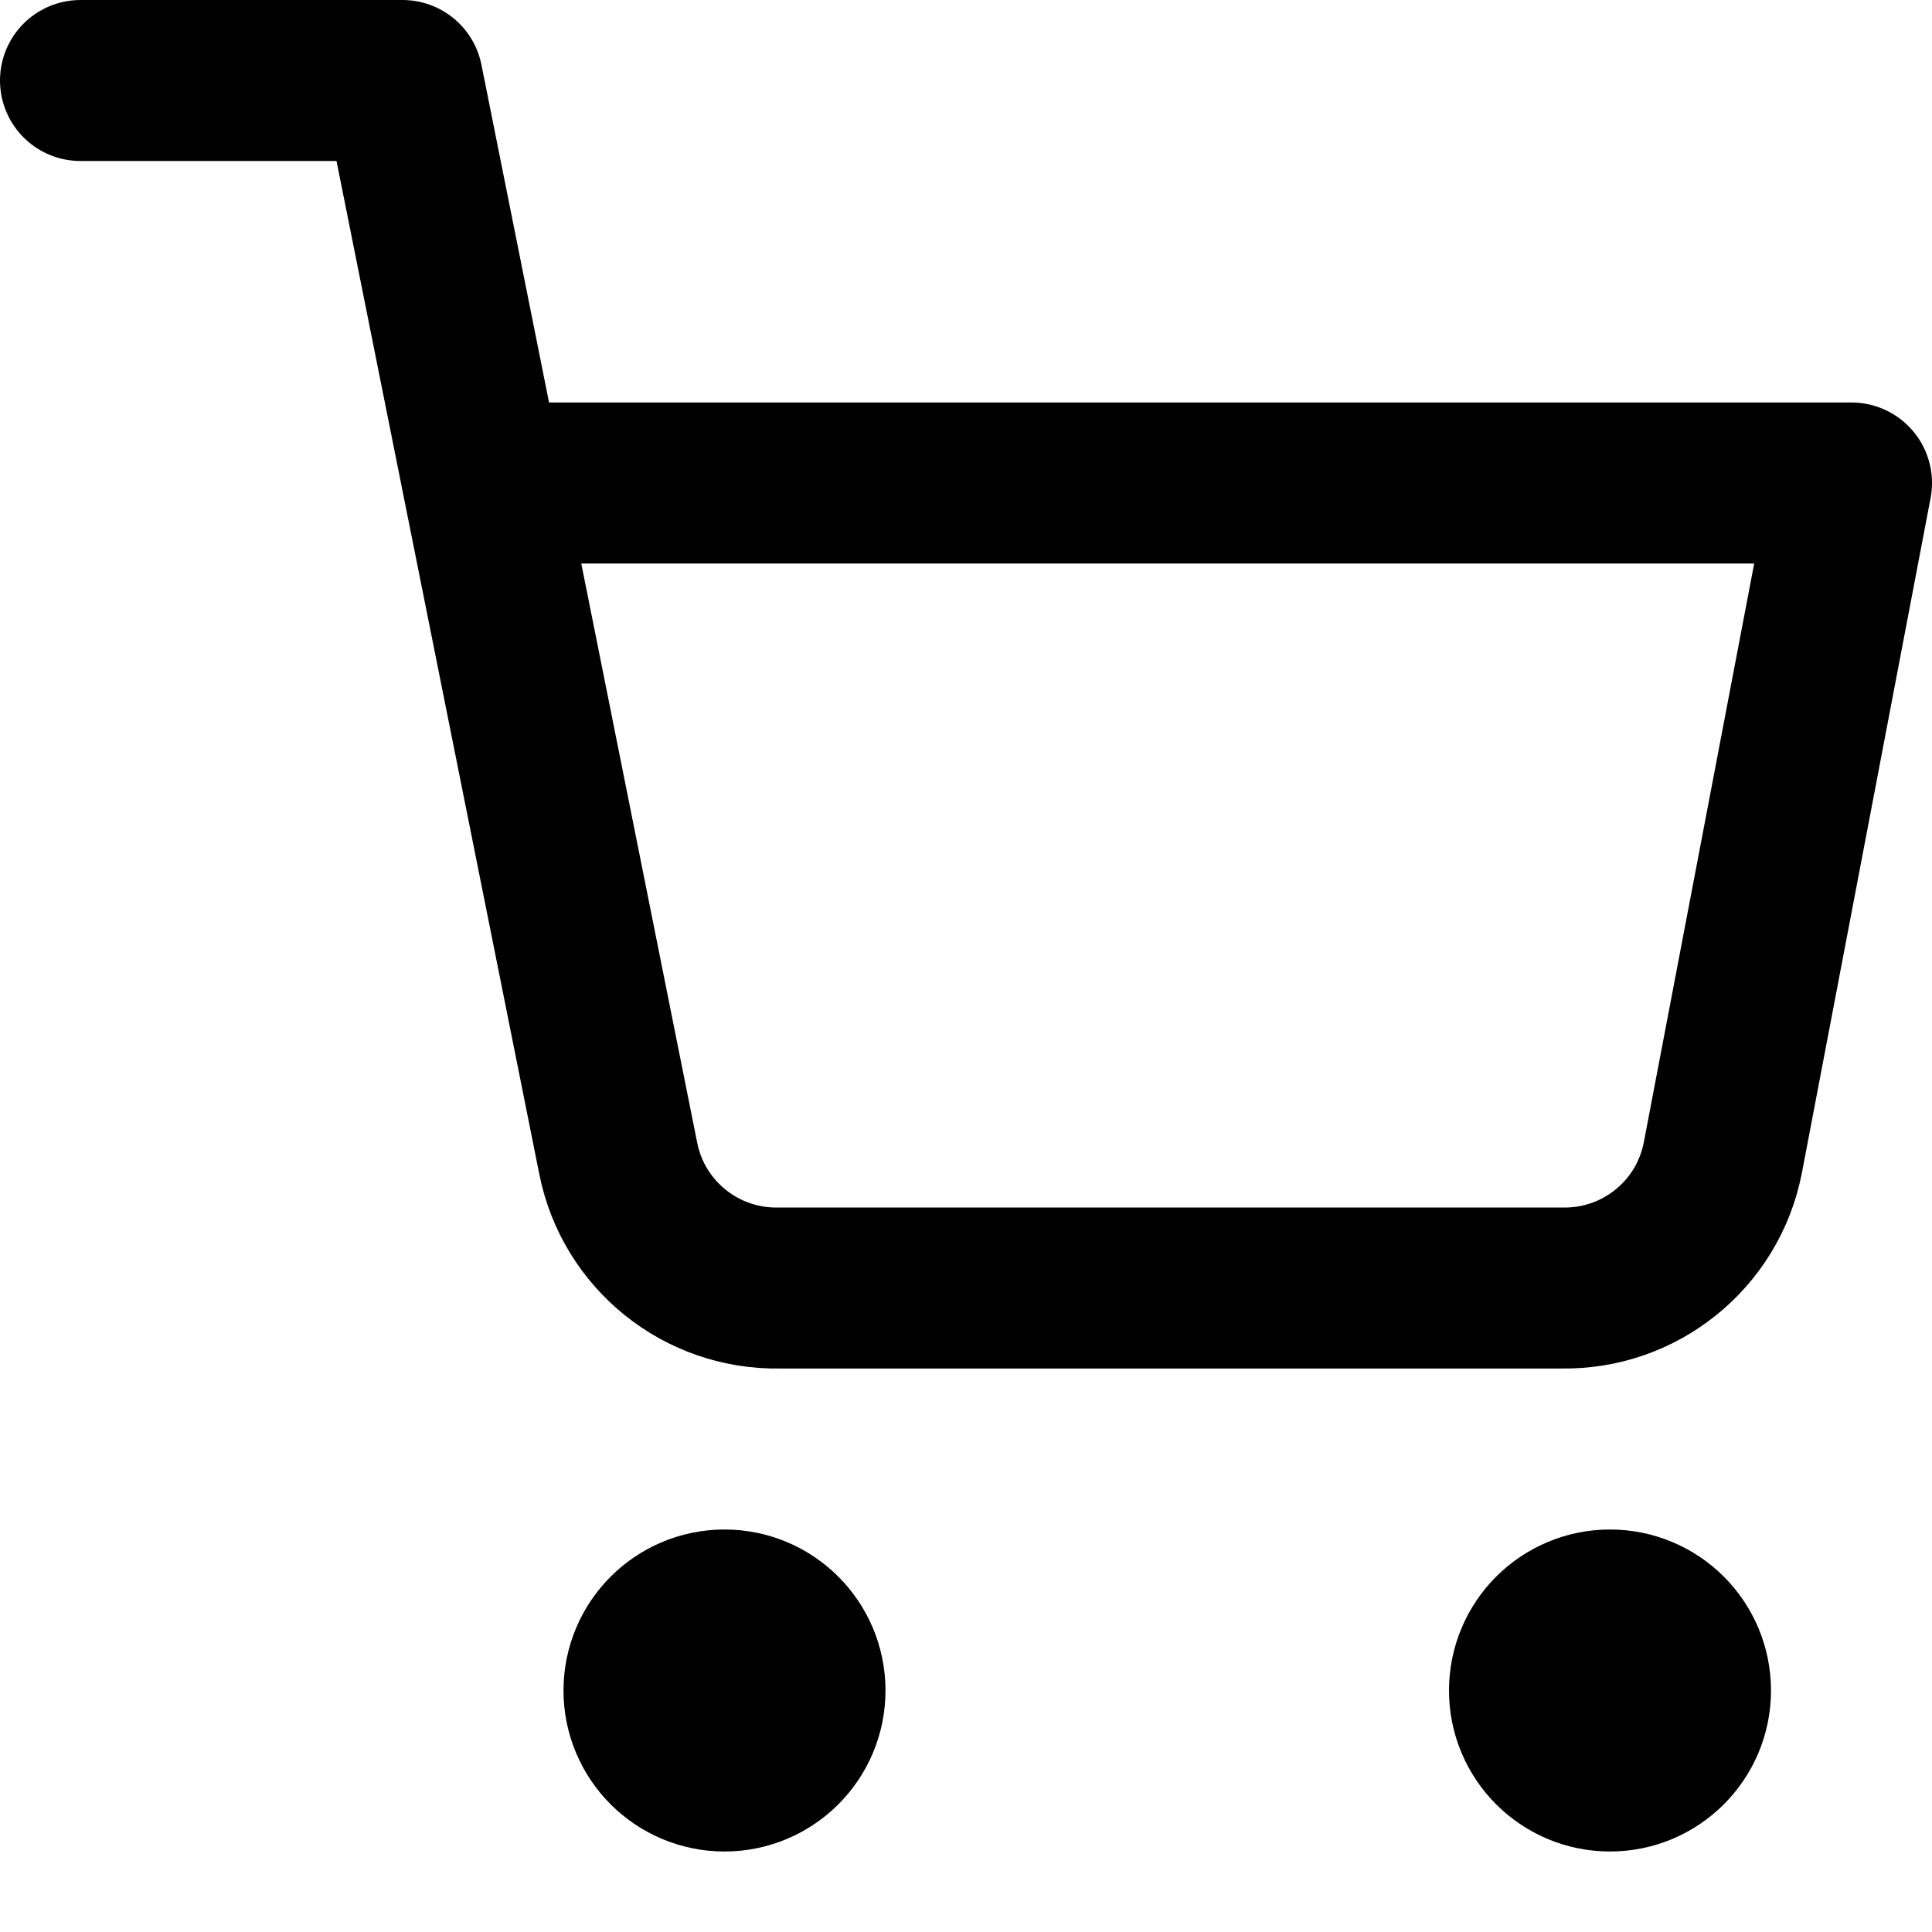
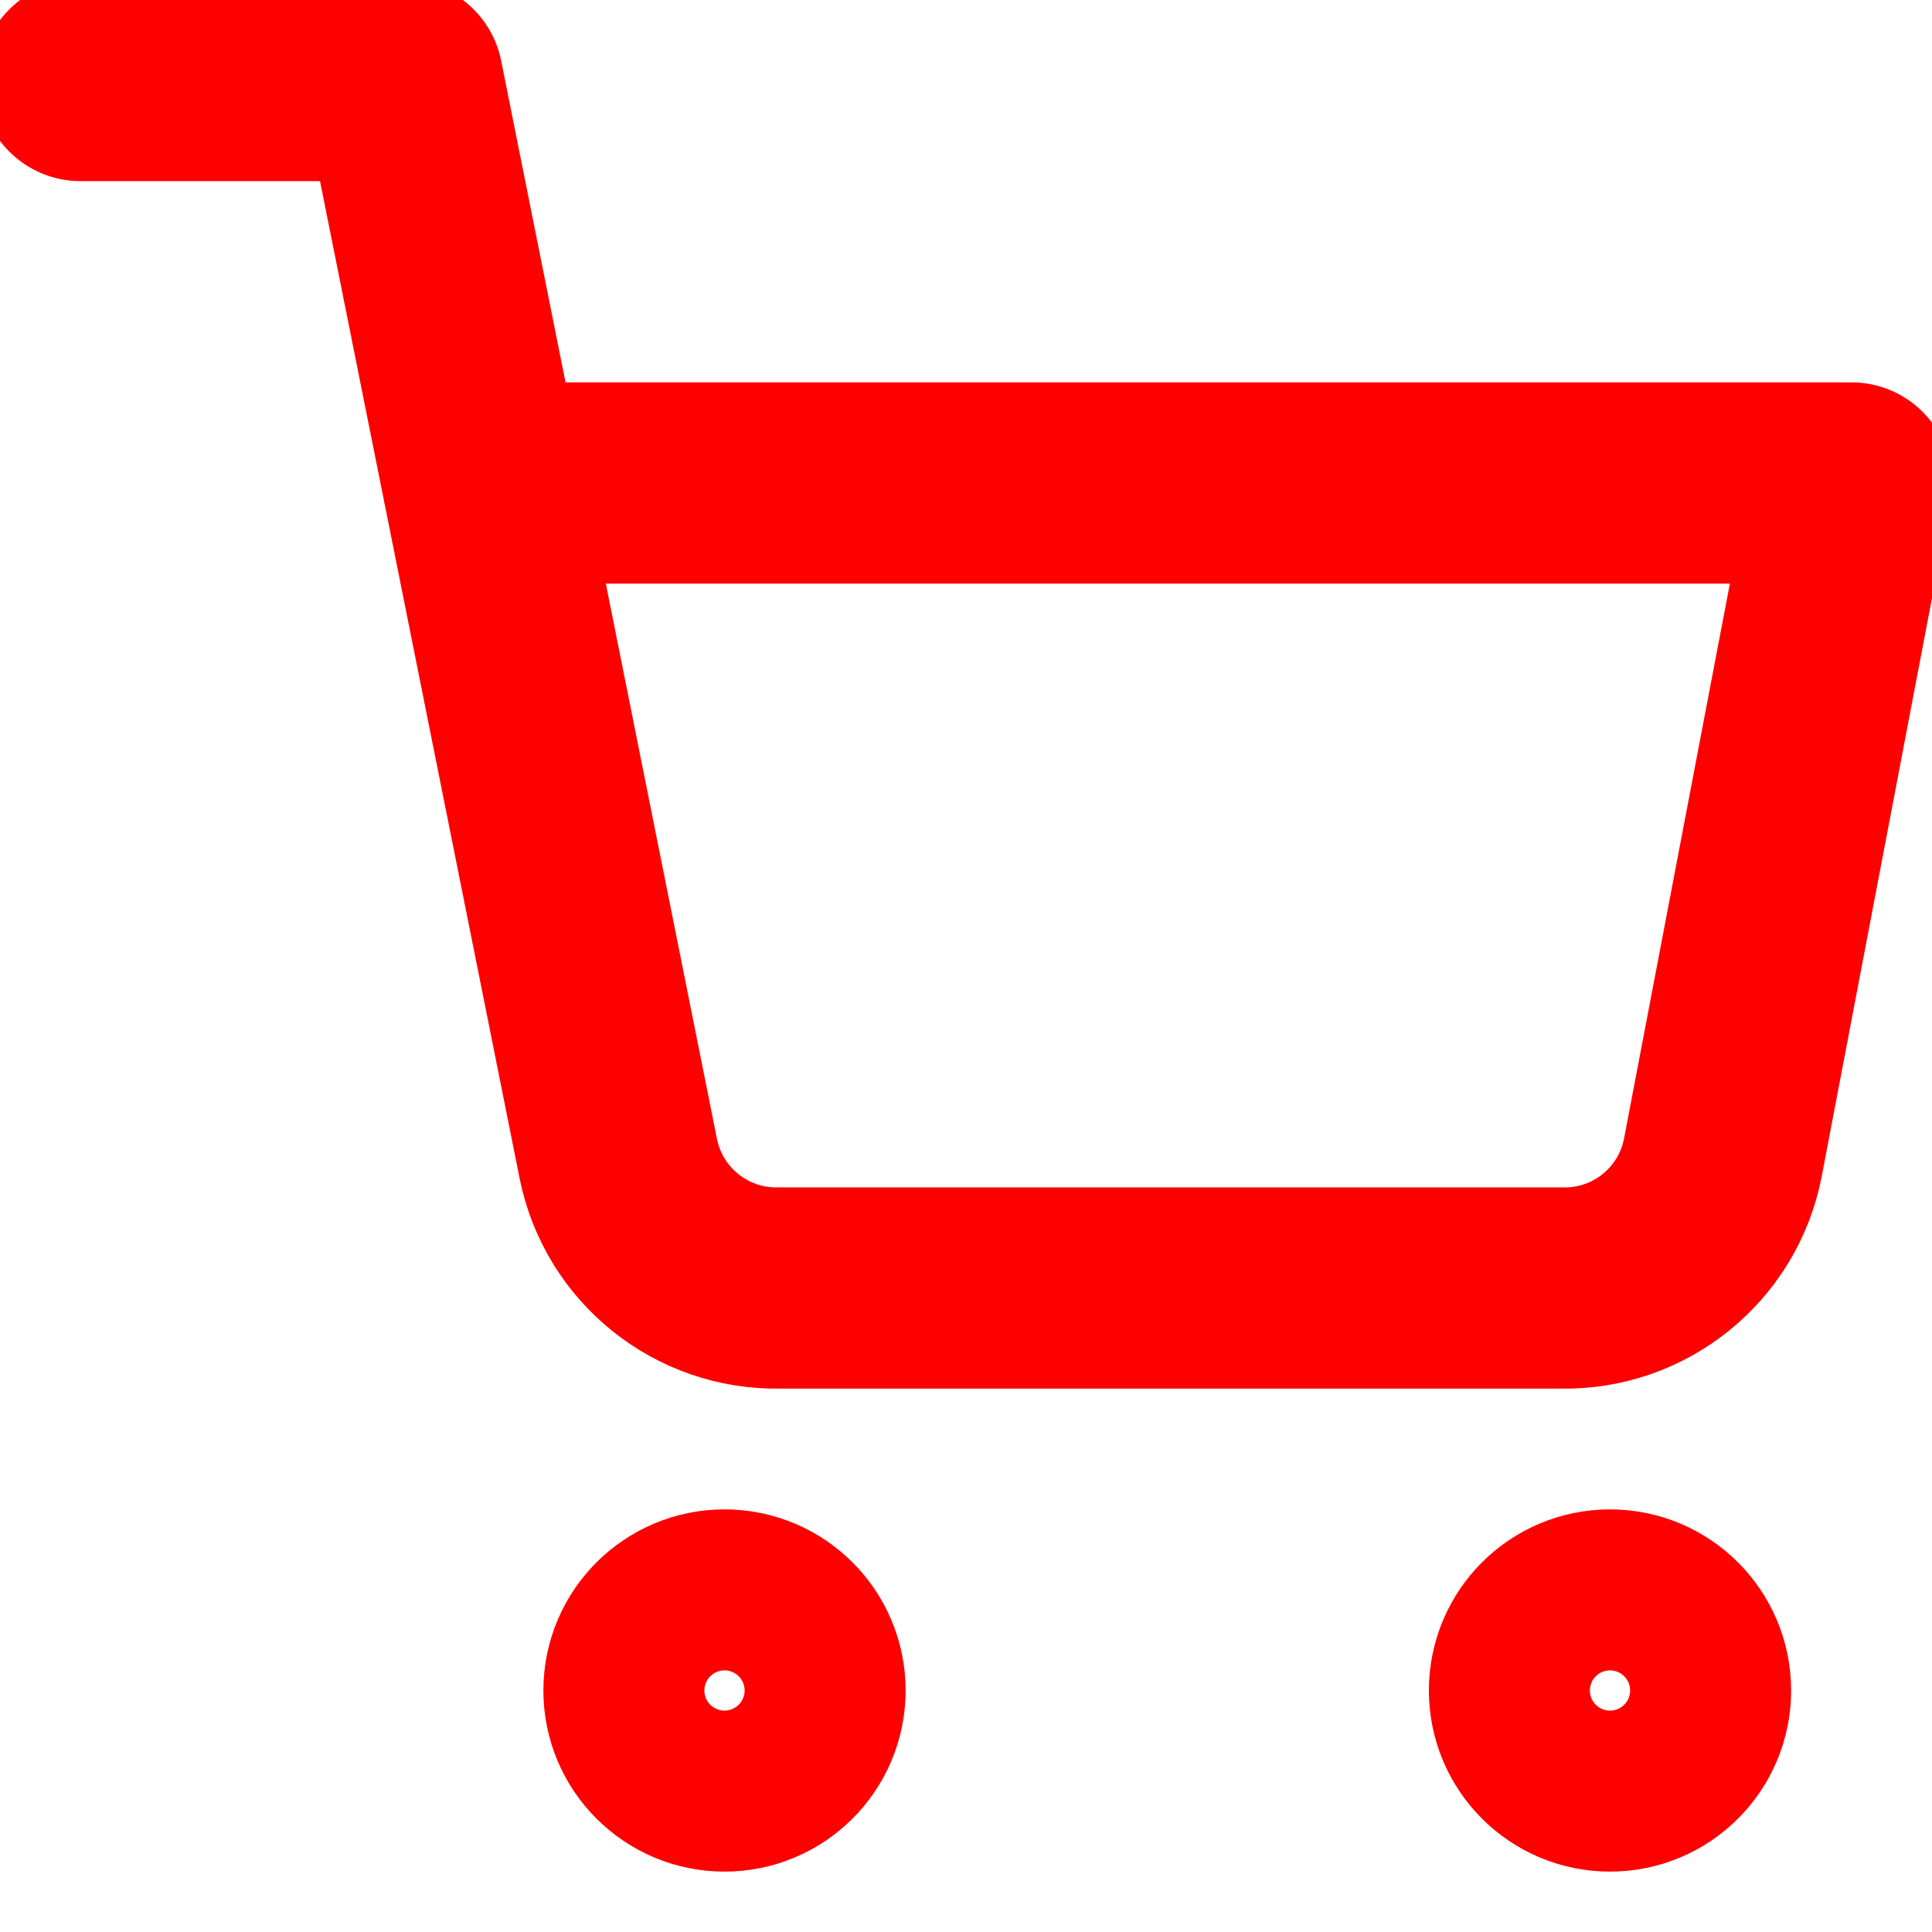
- <svg xmlns="http://www.w3.org/2000/svg" width="24" height="24" viewBox="0 0 24 24" fill="none" stroke="currentColor" stroke-width="2" stroke-linecap="round" stroke-linejoin="round" class="feather feather-shopping-cart">
+ <svg xmlns="http://www.w3.org/2000/svg" width="24" height="24" viewBox="0 0 24 24" fill="none" stroke="RED" stroke-width="2.5" stroke-linecap="round" stroke-linejoin="round" class="feather feather-shopping-cart">
  <circle cx="9" cy="21" r="1" />
  <circle cx="20" cy="21" r="1" />
  <path d="M1 1h4l2.68 13.39a2 2 0 0 0 2 1.61h9.72a2 2 0 0 0 2-1.61L23 6H6" />
</svg>
